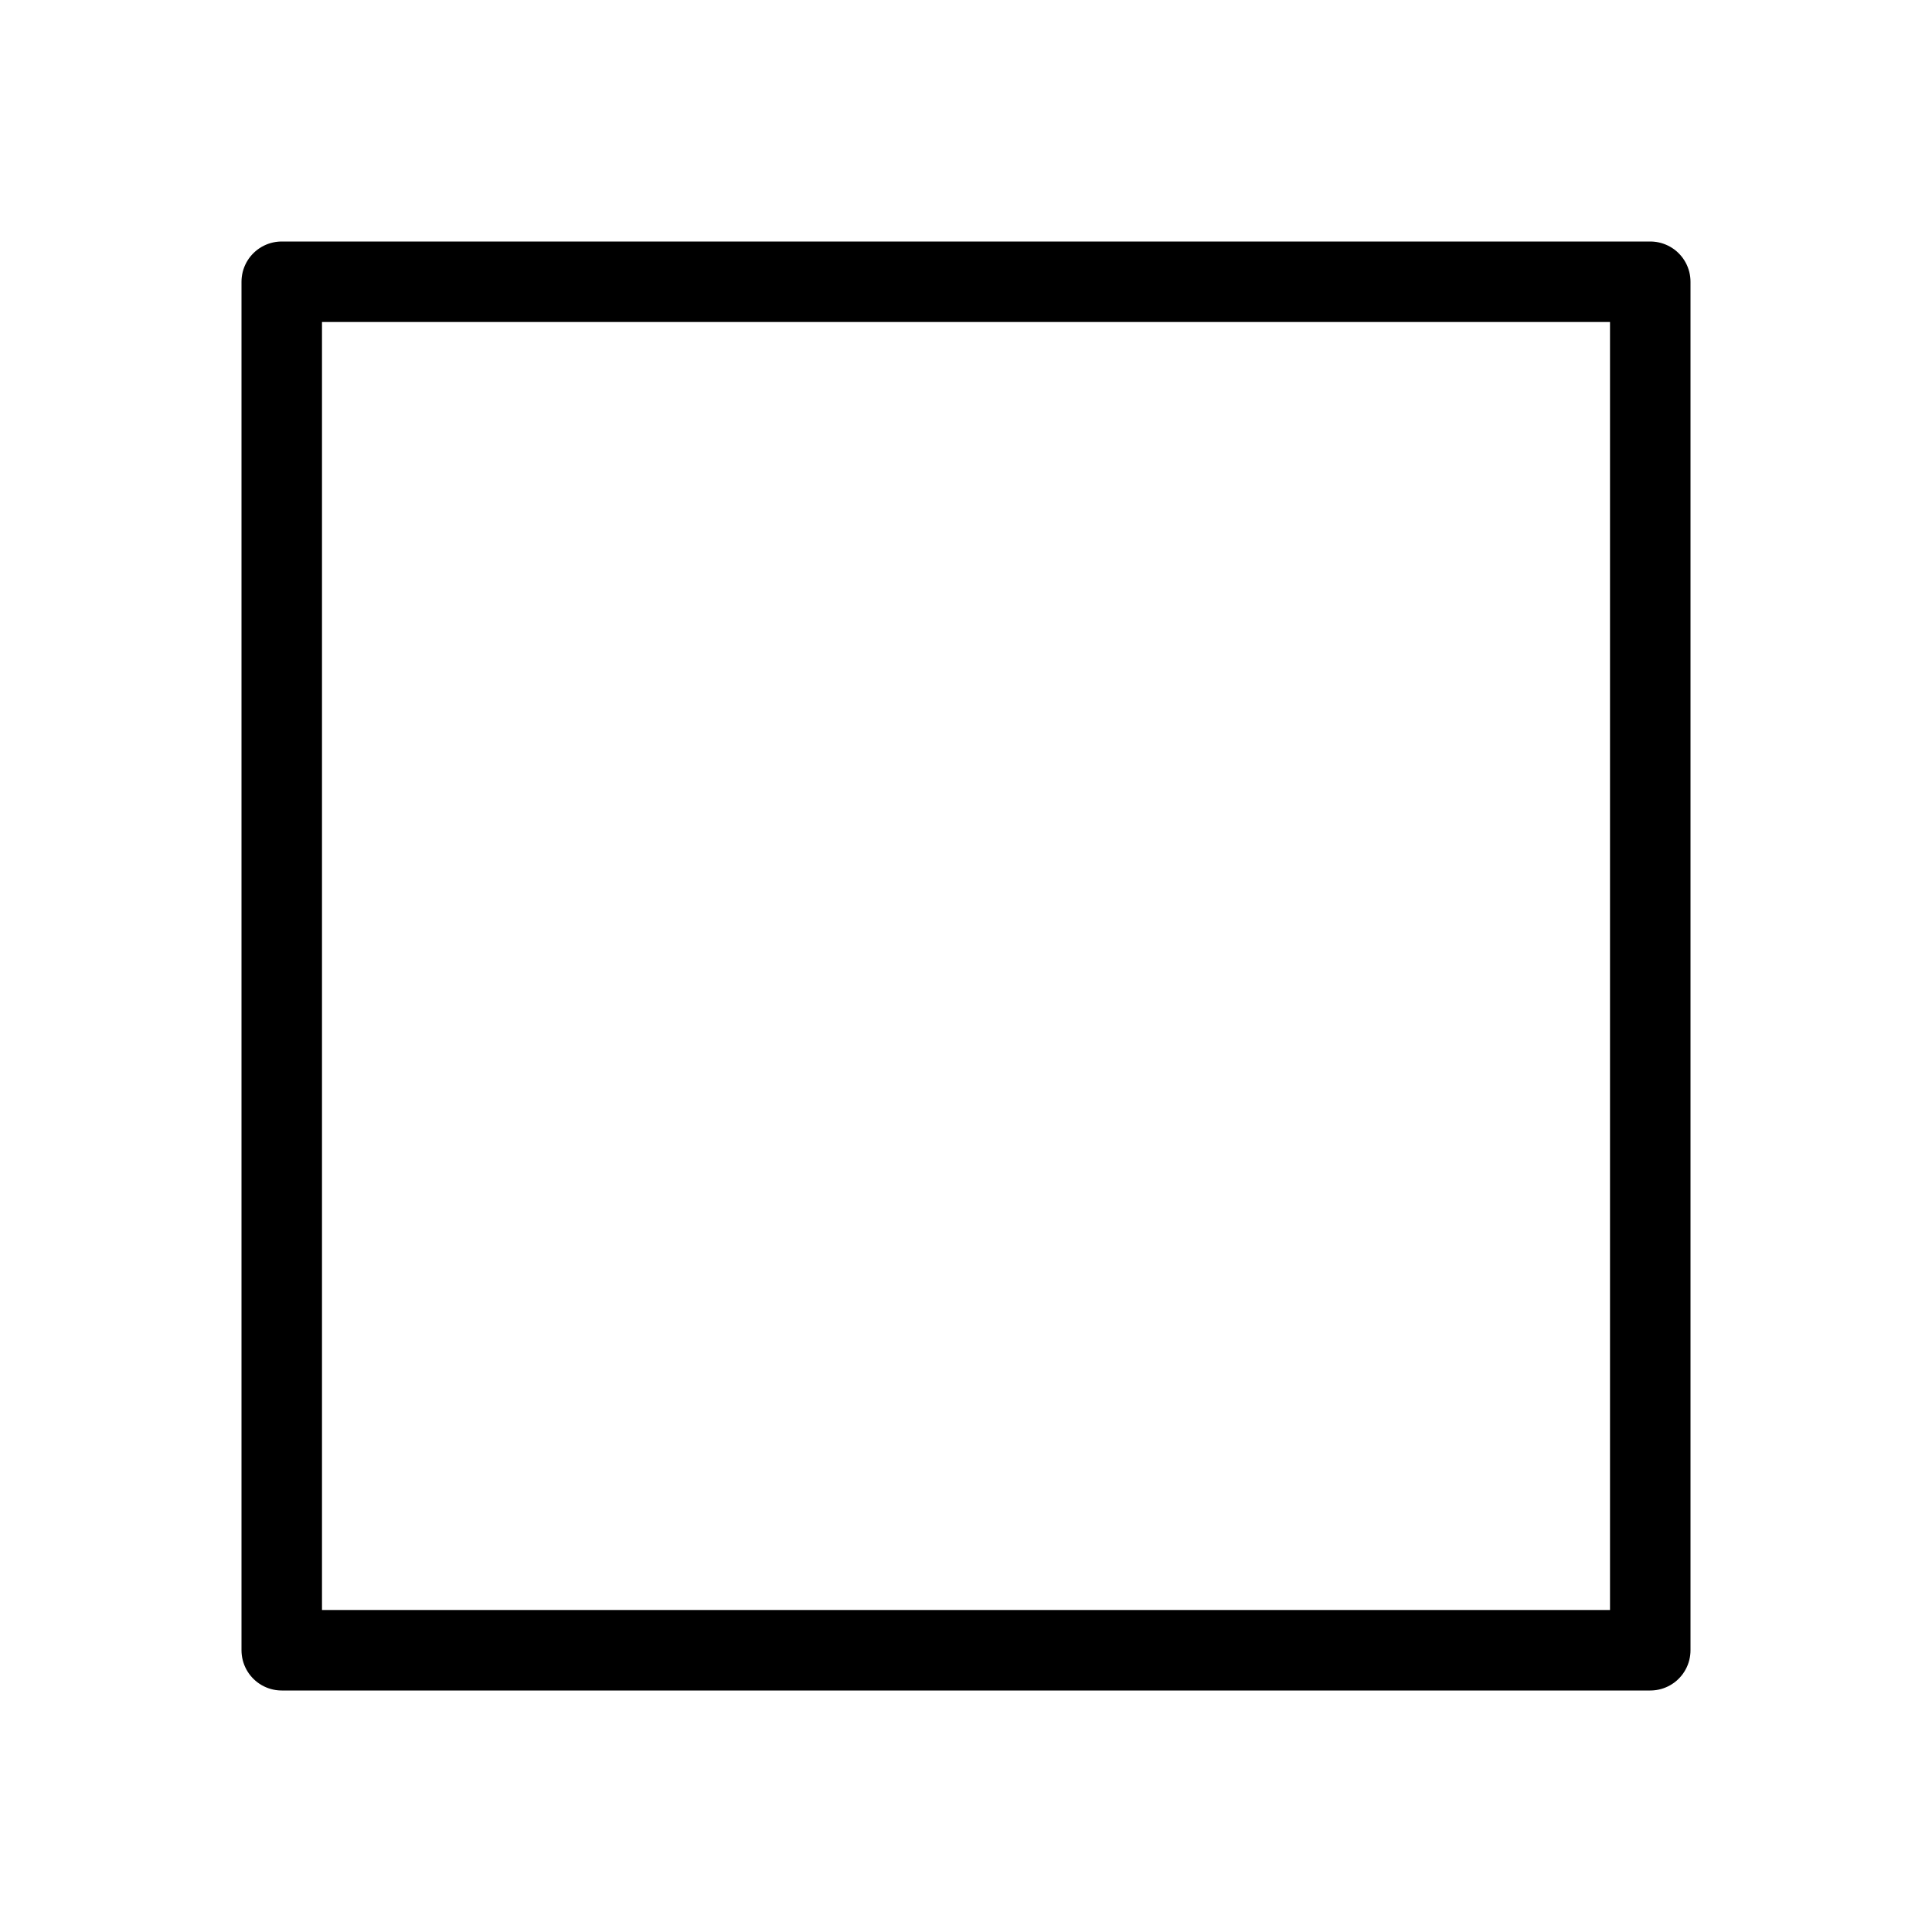
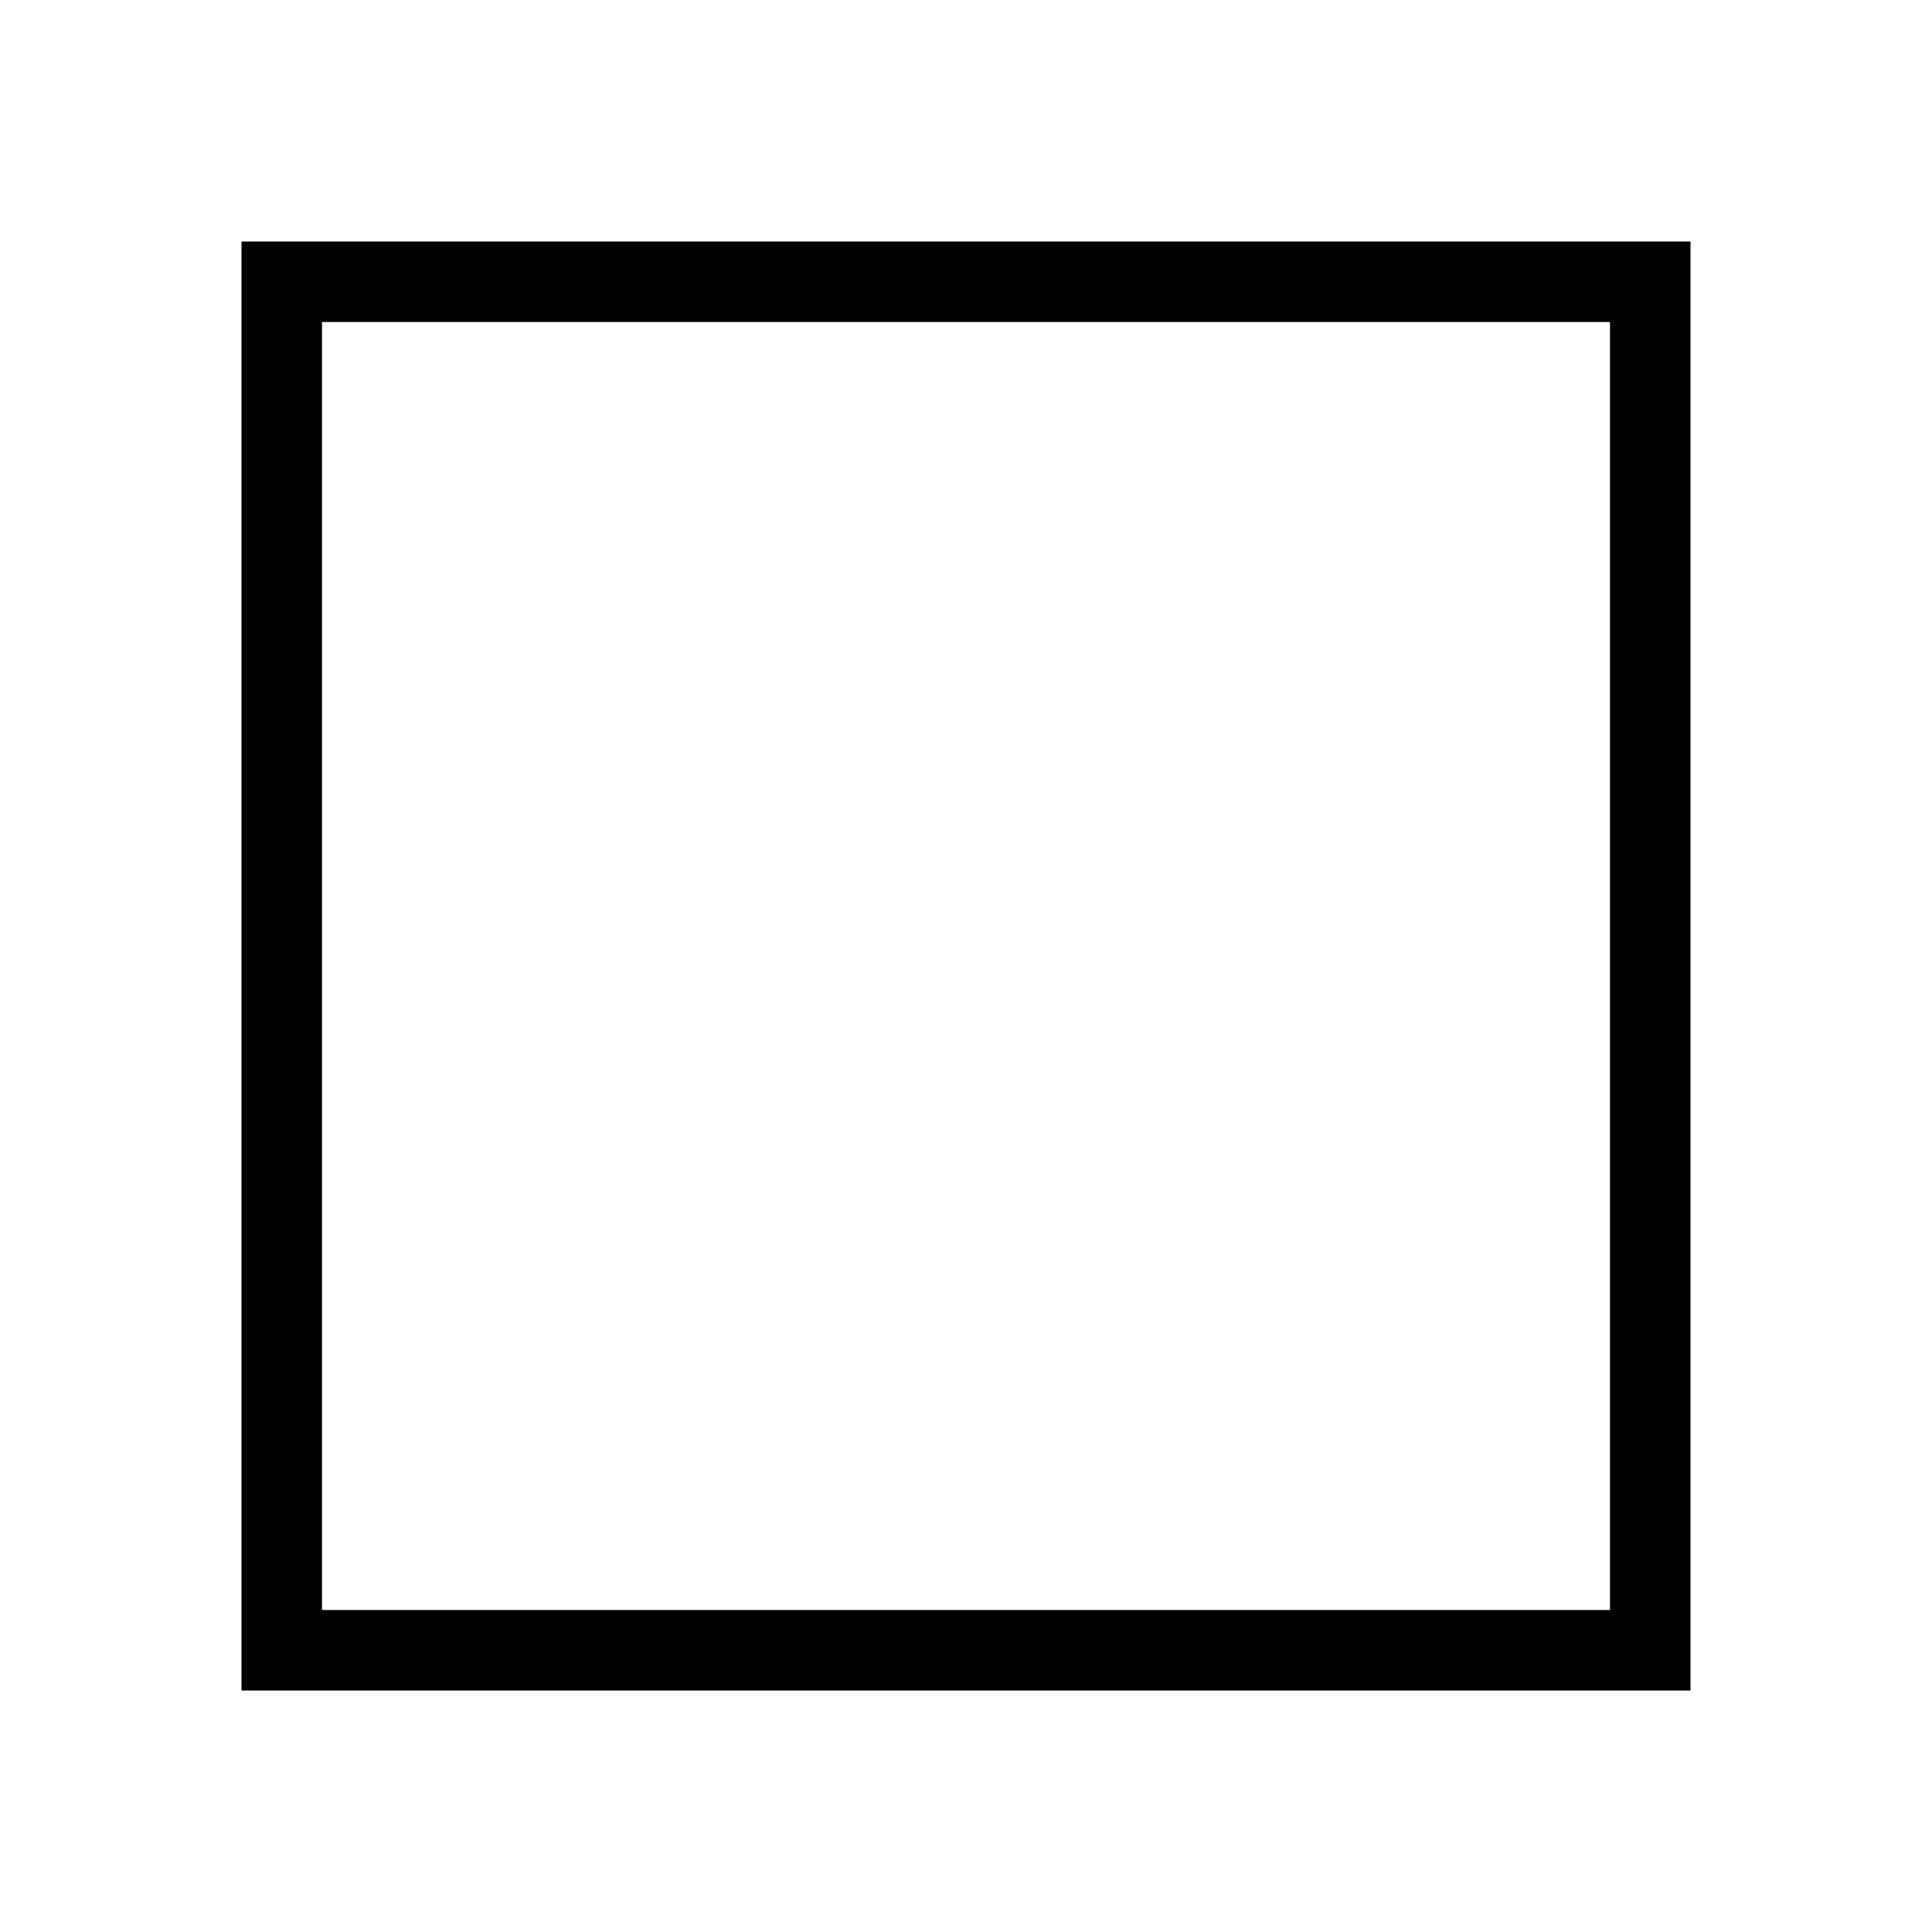
<svg xmlns="http://www.w3.org/2000/svg" width="48" height="48" viewBox="0 0 48 48" version="1.1" id="svg1" xml:space="preserve">
  <defs id="defs1" />
  <g id="LightThemeEnabledLayer" style="display:inline;fill:#000000">
-     <rect style="fill:none;stroke:#000000;stroke-width:2;stroke-linecap:round;stroke-linejoin:round;stroke-dasharray:none;paint-order:markers fill stroke" id="rect2" width="34" height="34" x="7" y="7" />
+     <rect style="fill:none;stroke:#000000;stroke-width:2;stroke-linecap:round;stroke-linejoin:miter;stroke-dasharray:none;paint-order:markers fill stroke" id="rect2" width="34" height="34" x="7" y="7" />
  </g>
</svg>
